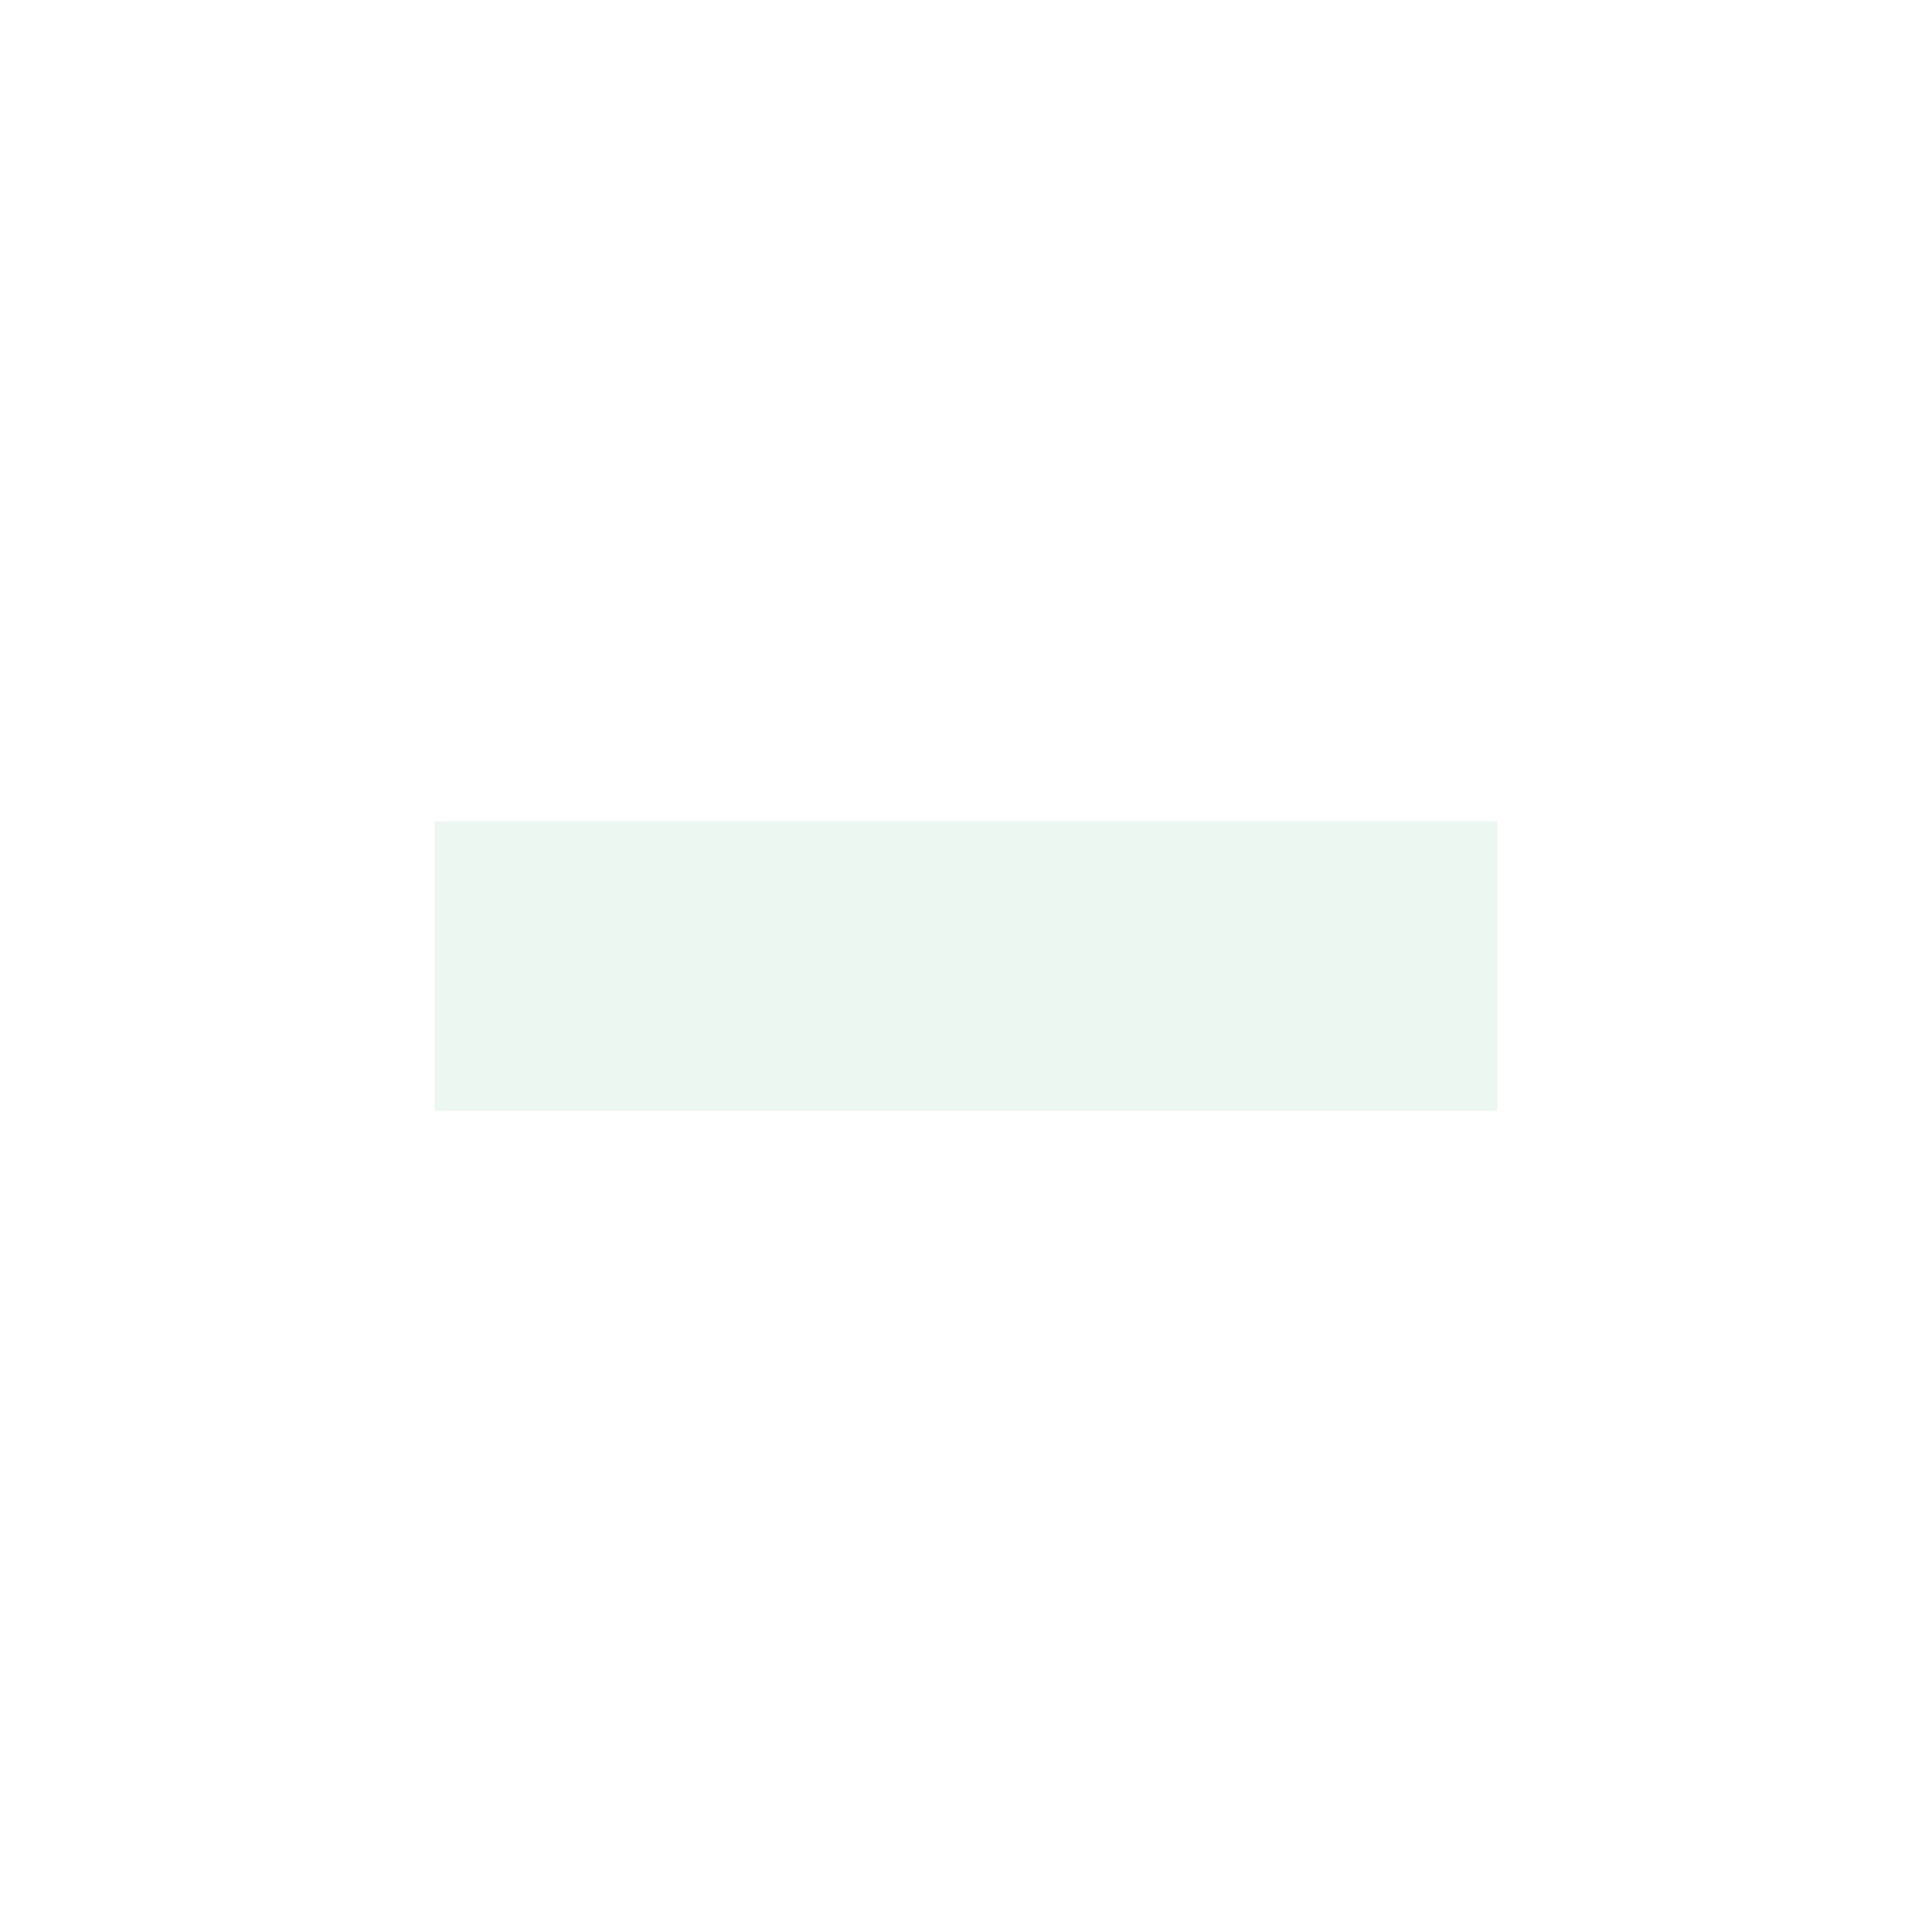
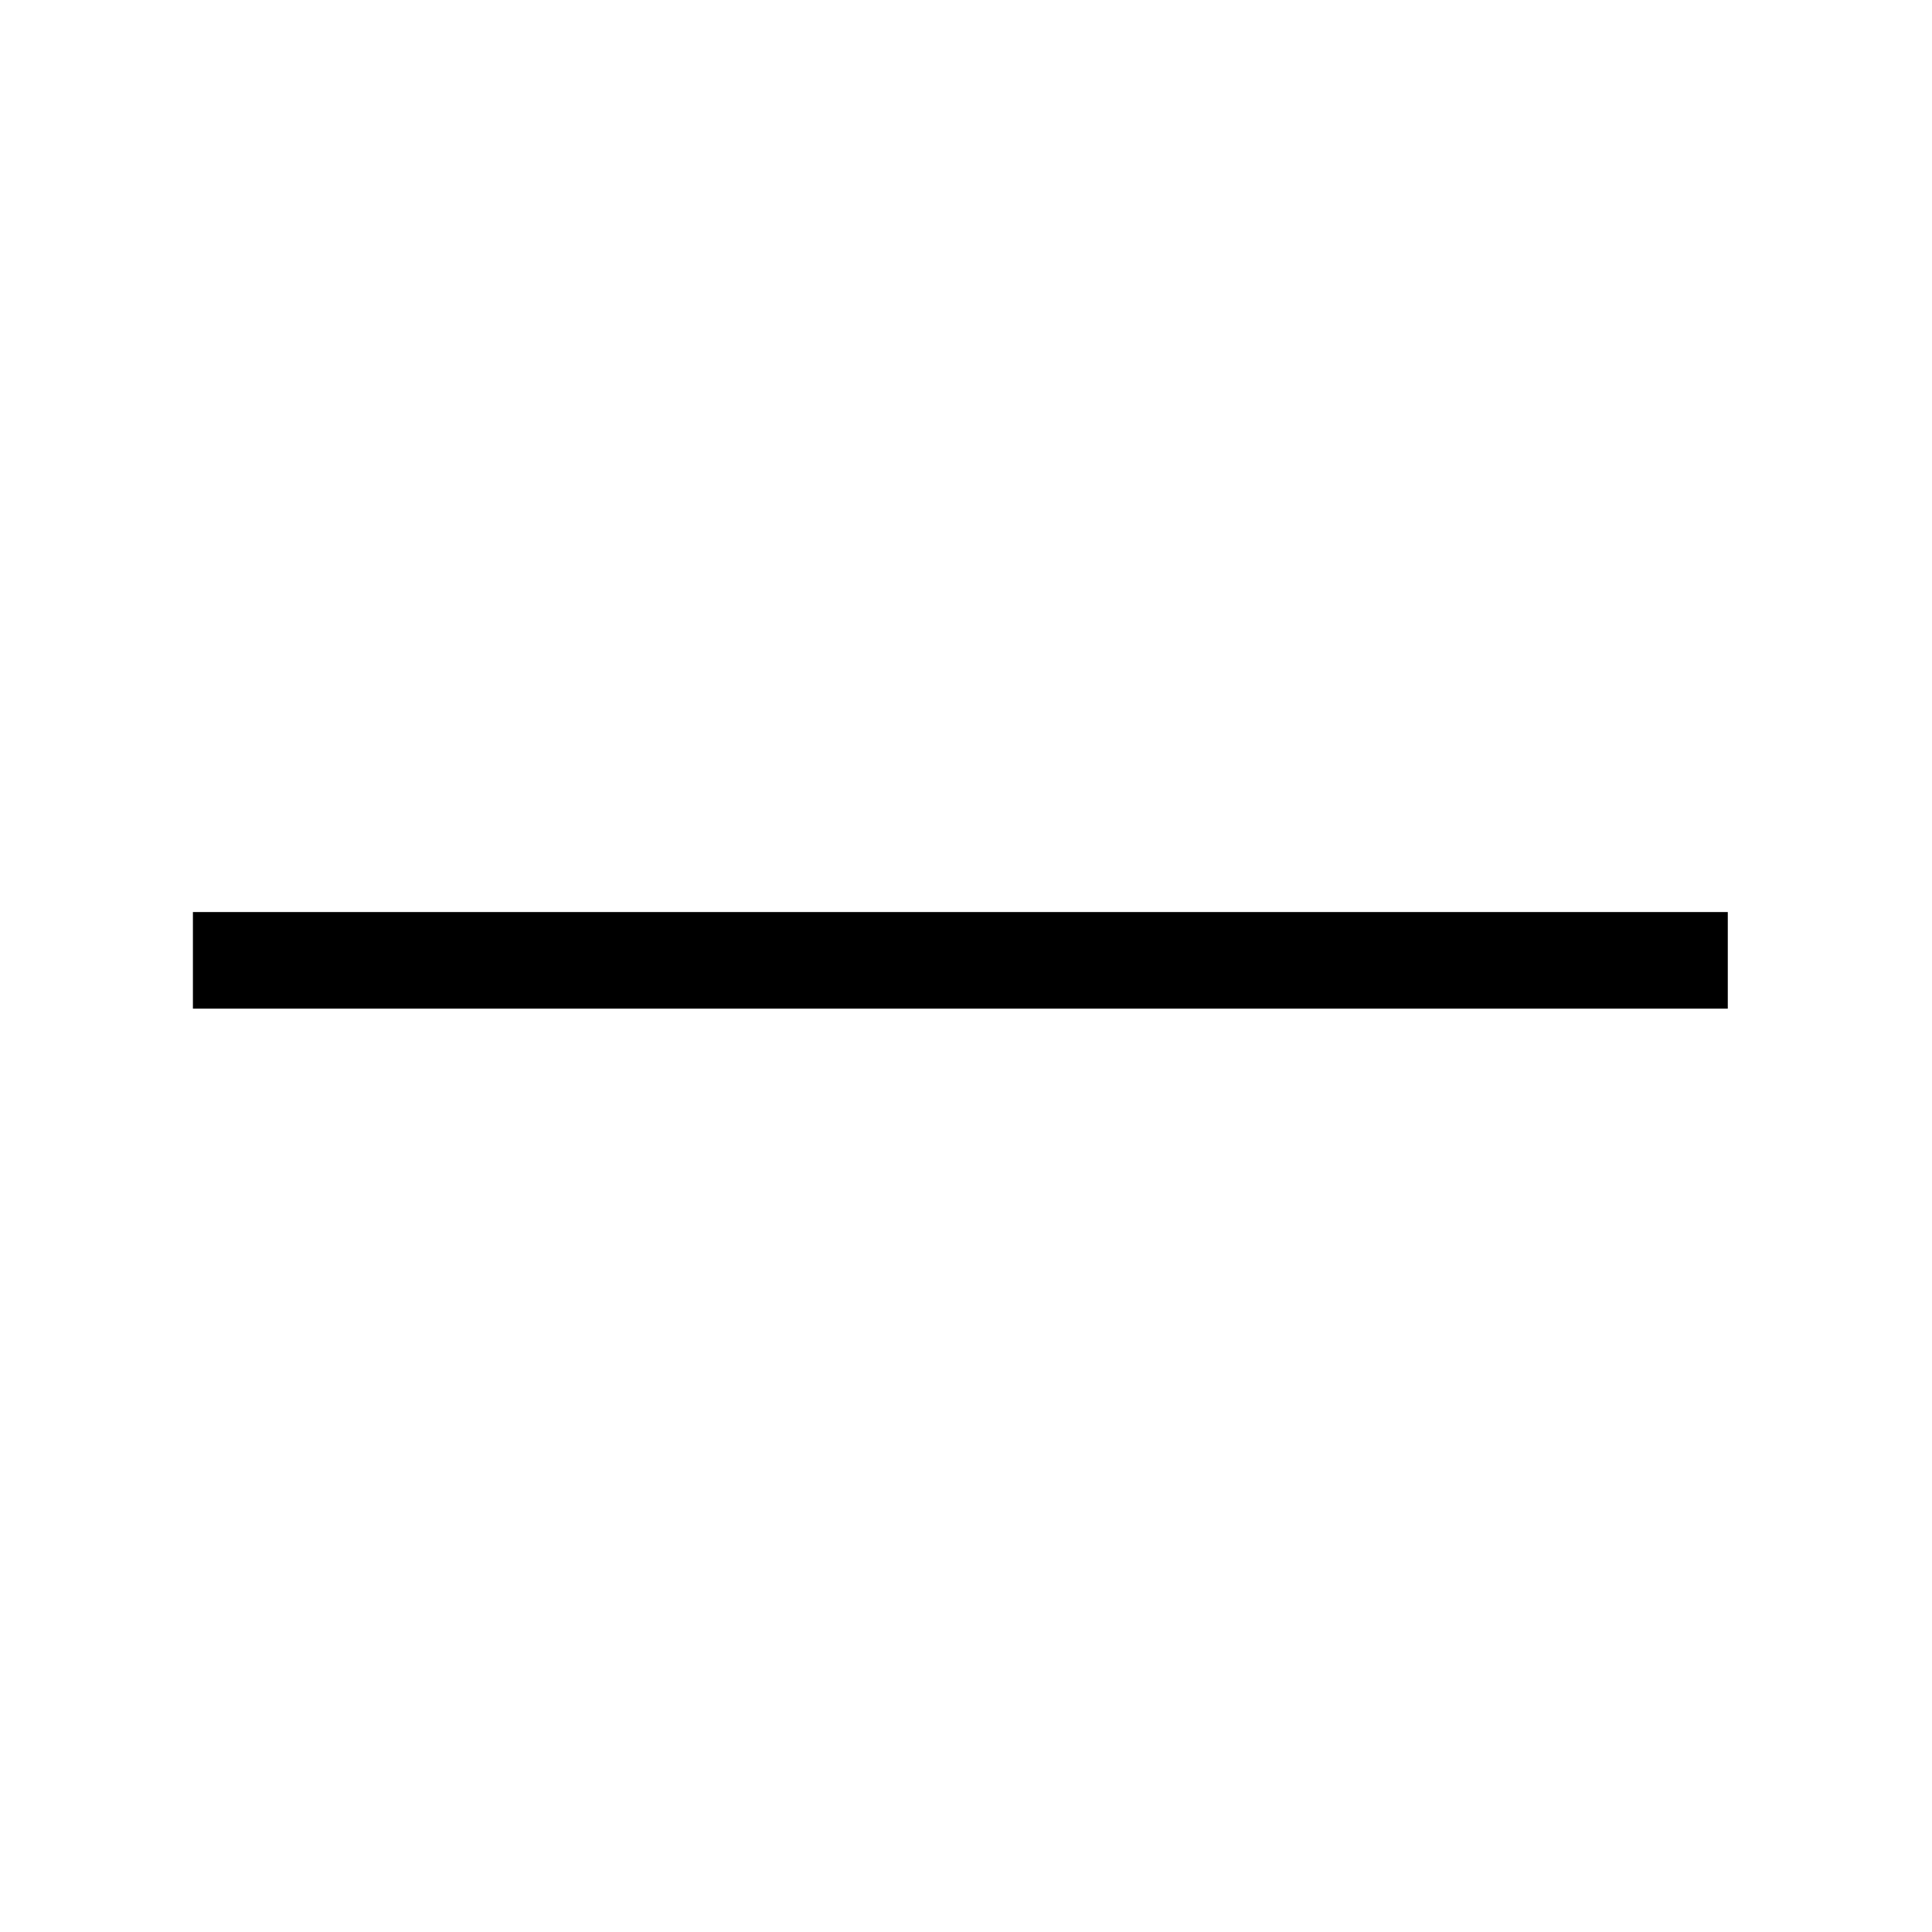
- <svg xmlns="http://www.w3.org/2000/svg" version="1.1" id="Layer_1" x="0px" y="0px" viewBox="0 0 40 40" enable-background="new 0 0 40 40" xml:space="preserve">
-   <line fill="none" stroke="#EDF7F2" stroke-width="6" stroke-miterlimit="10" x1="9" y1="20" x2="31" y2="20" />
+ <svg xmlns="http://www.w3.org/2000/svg" version="1.1" id="Layer_1" x="0px" y="0px" width="40px" height="40px" viewBox="0 0 40 40" enable-background="new 0 0 40 40" xml:space="preserve">
+   <g>
+     <line fill="none" stroke="#000000" stroke-width="2" stroke-miterlimit="10" x1="3.994" y1="19.883" x2="35.772" y2="19.883" />
+   </g>
</svg>
